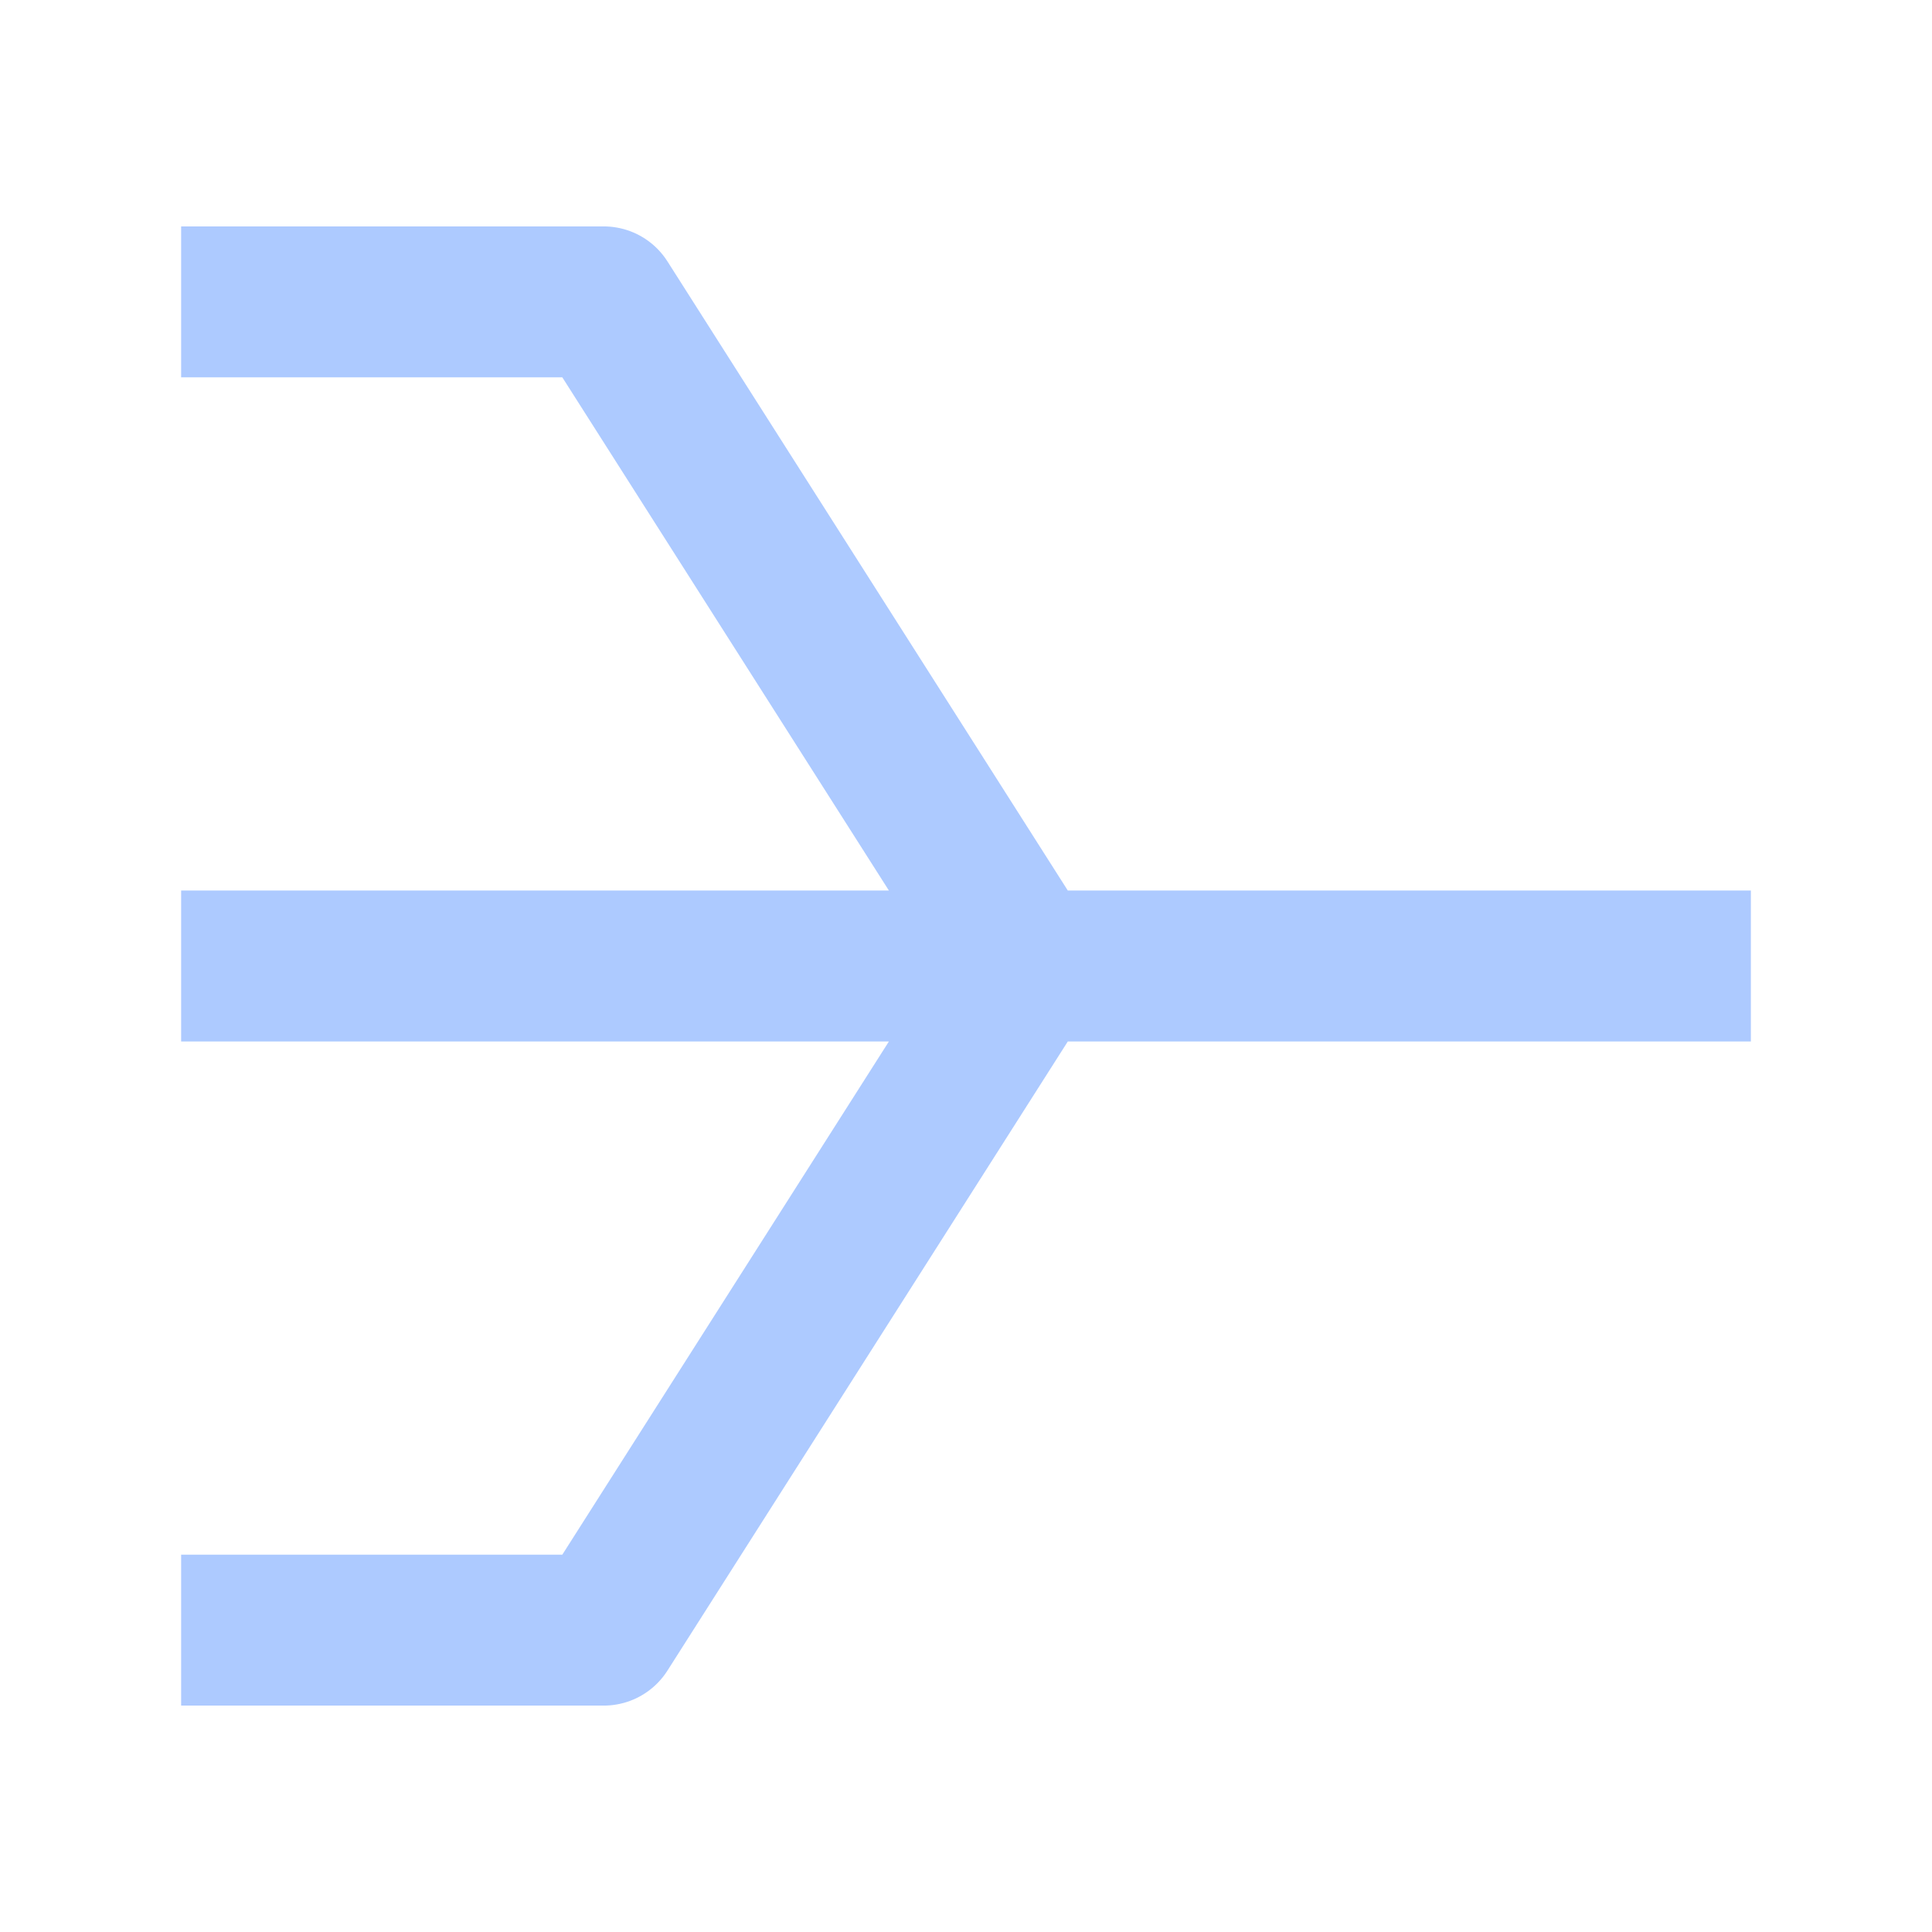
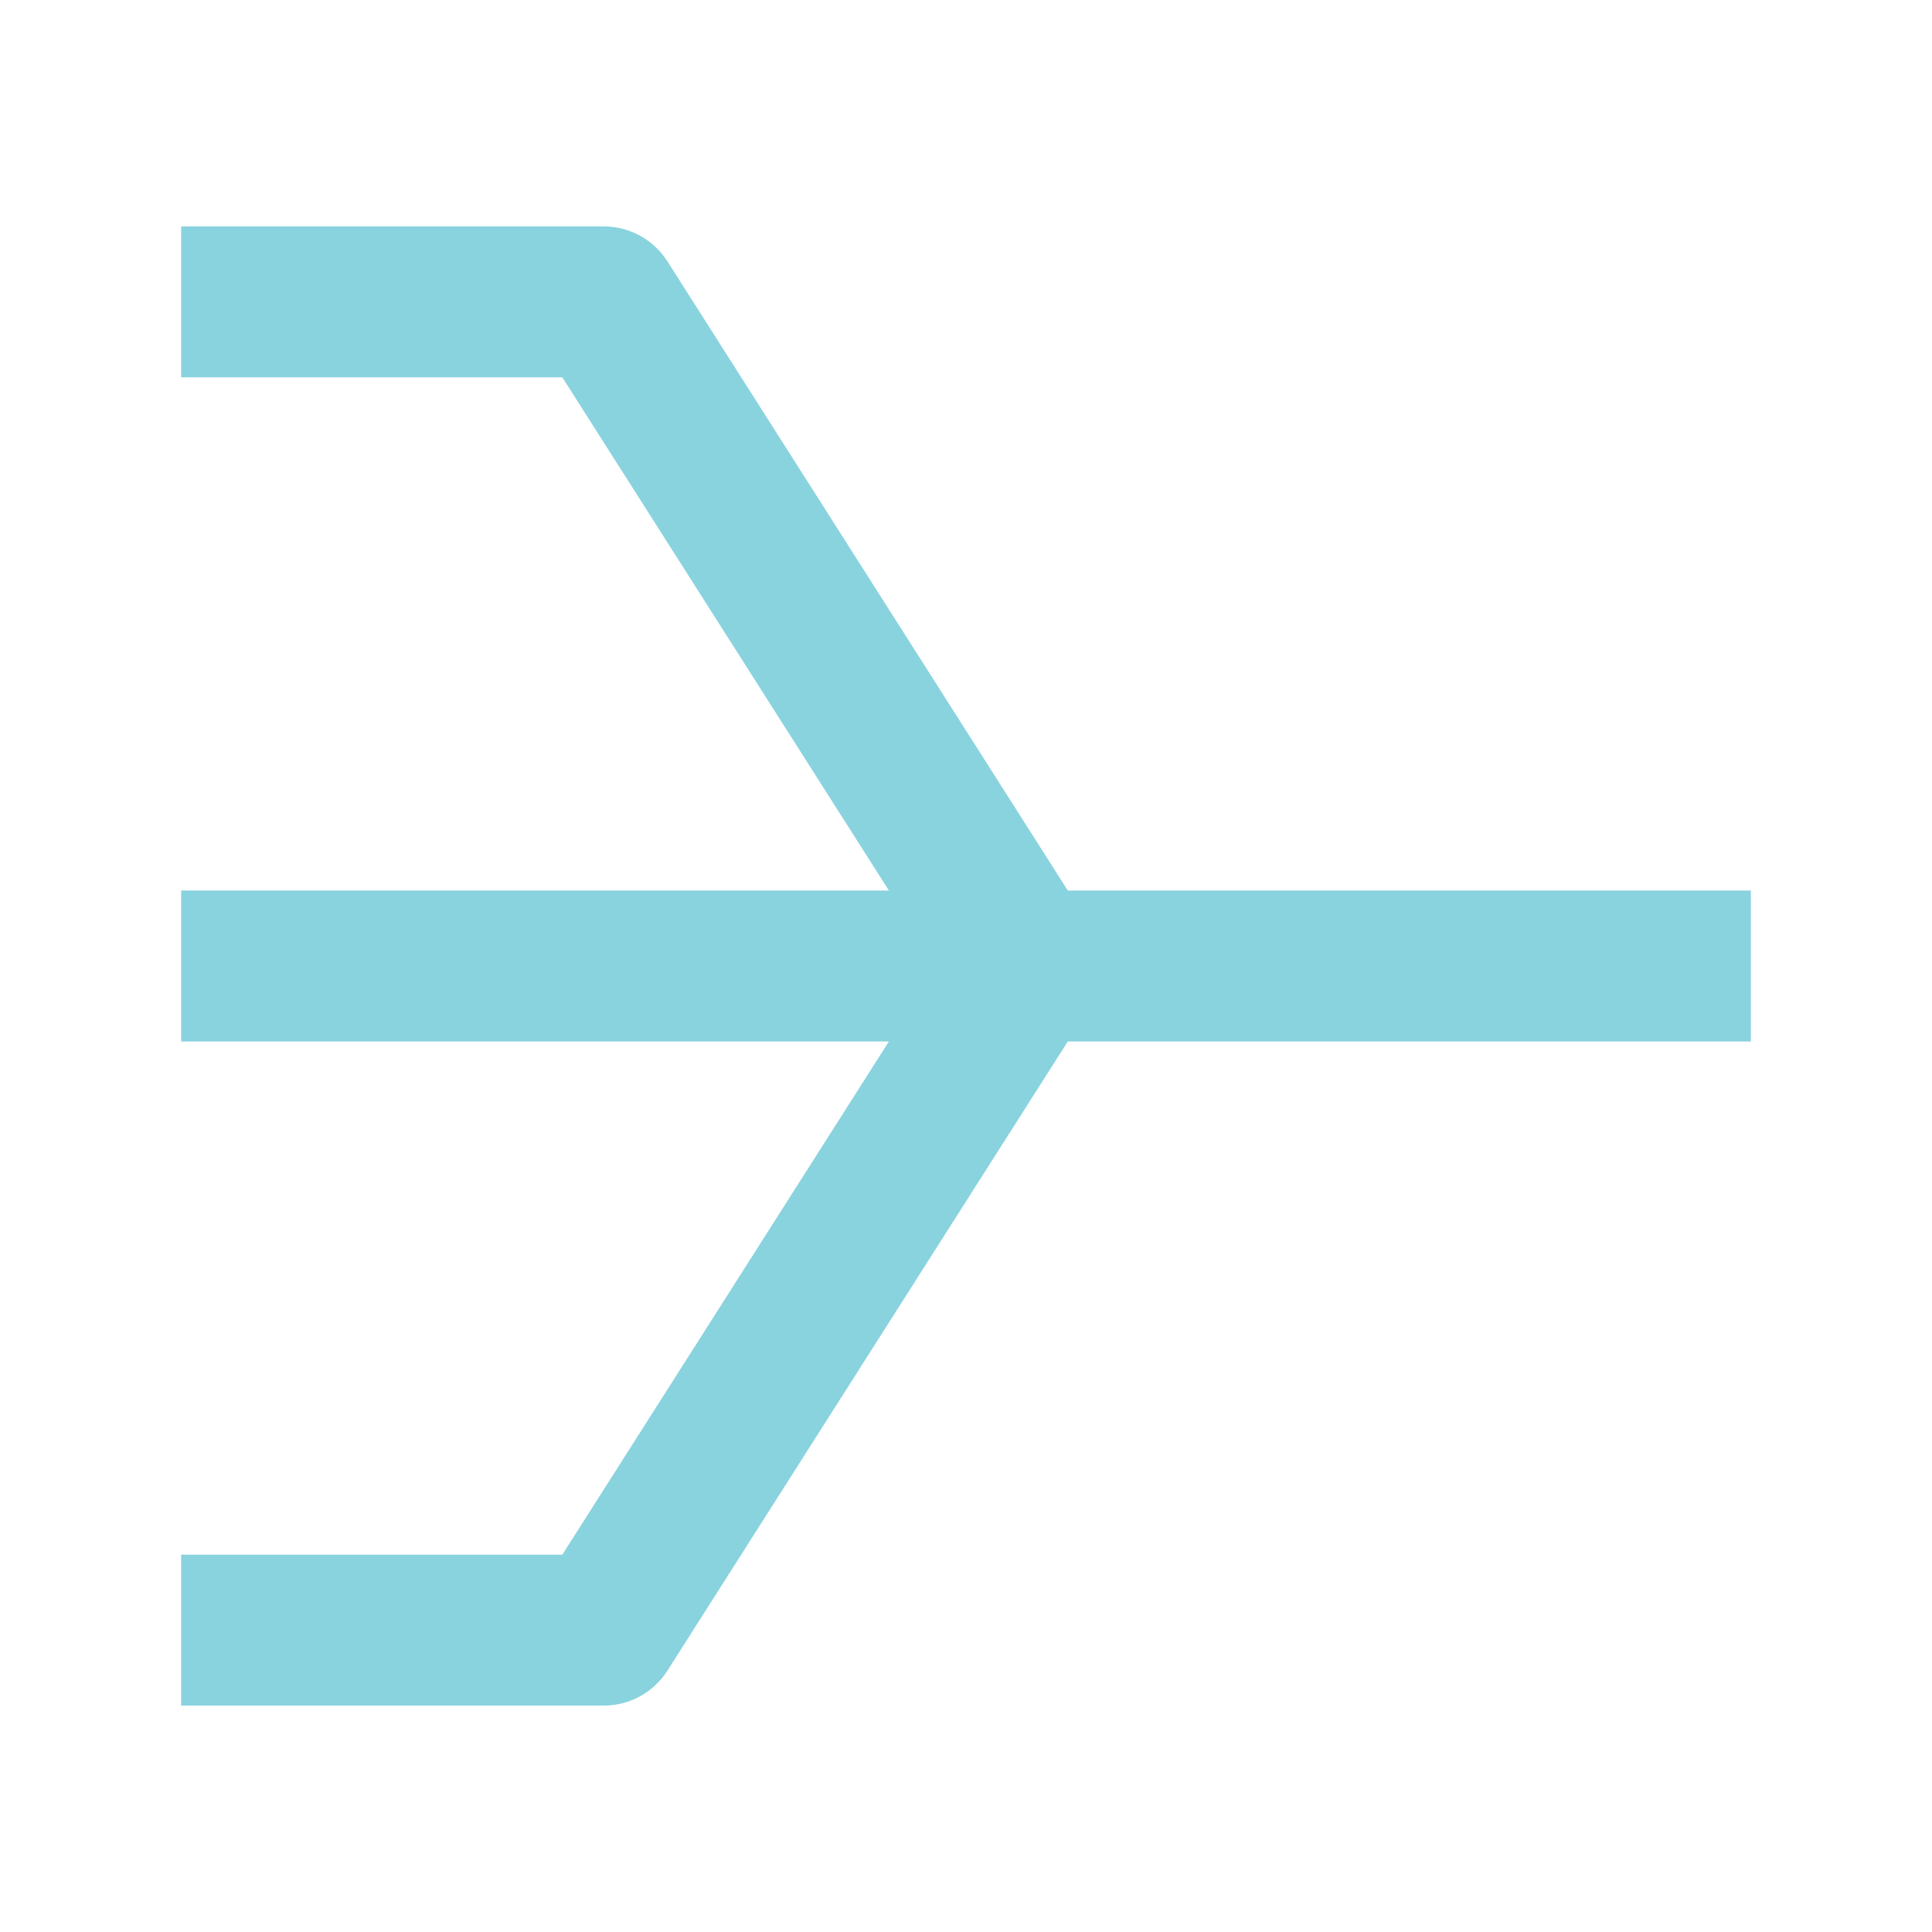
- <svg xmlns="http://www.w3.org/2000/svg" viewBox="0 0 32 32" fill="none" color="#adcaff">
+ <svg xmlns="http://www.w3.org/2000/svg" viewBox="0 0 32 32" fill="none" color="#89d3df">
  <path d="M3 5h7l7 11h12M3 16h26M3 27h7l7-11" fill="none" stroke="currentColor" stroke-width="2.5" stroke-linejoin="round" />
</svg>
